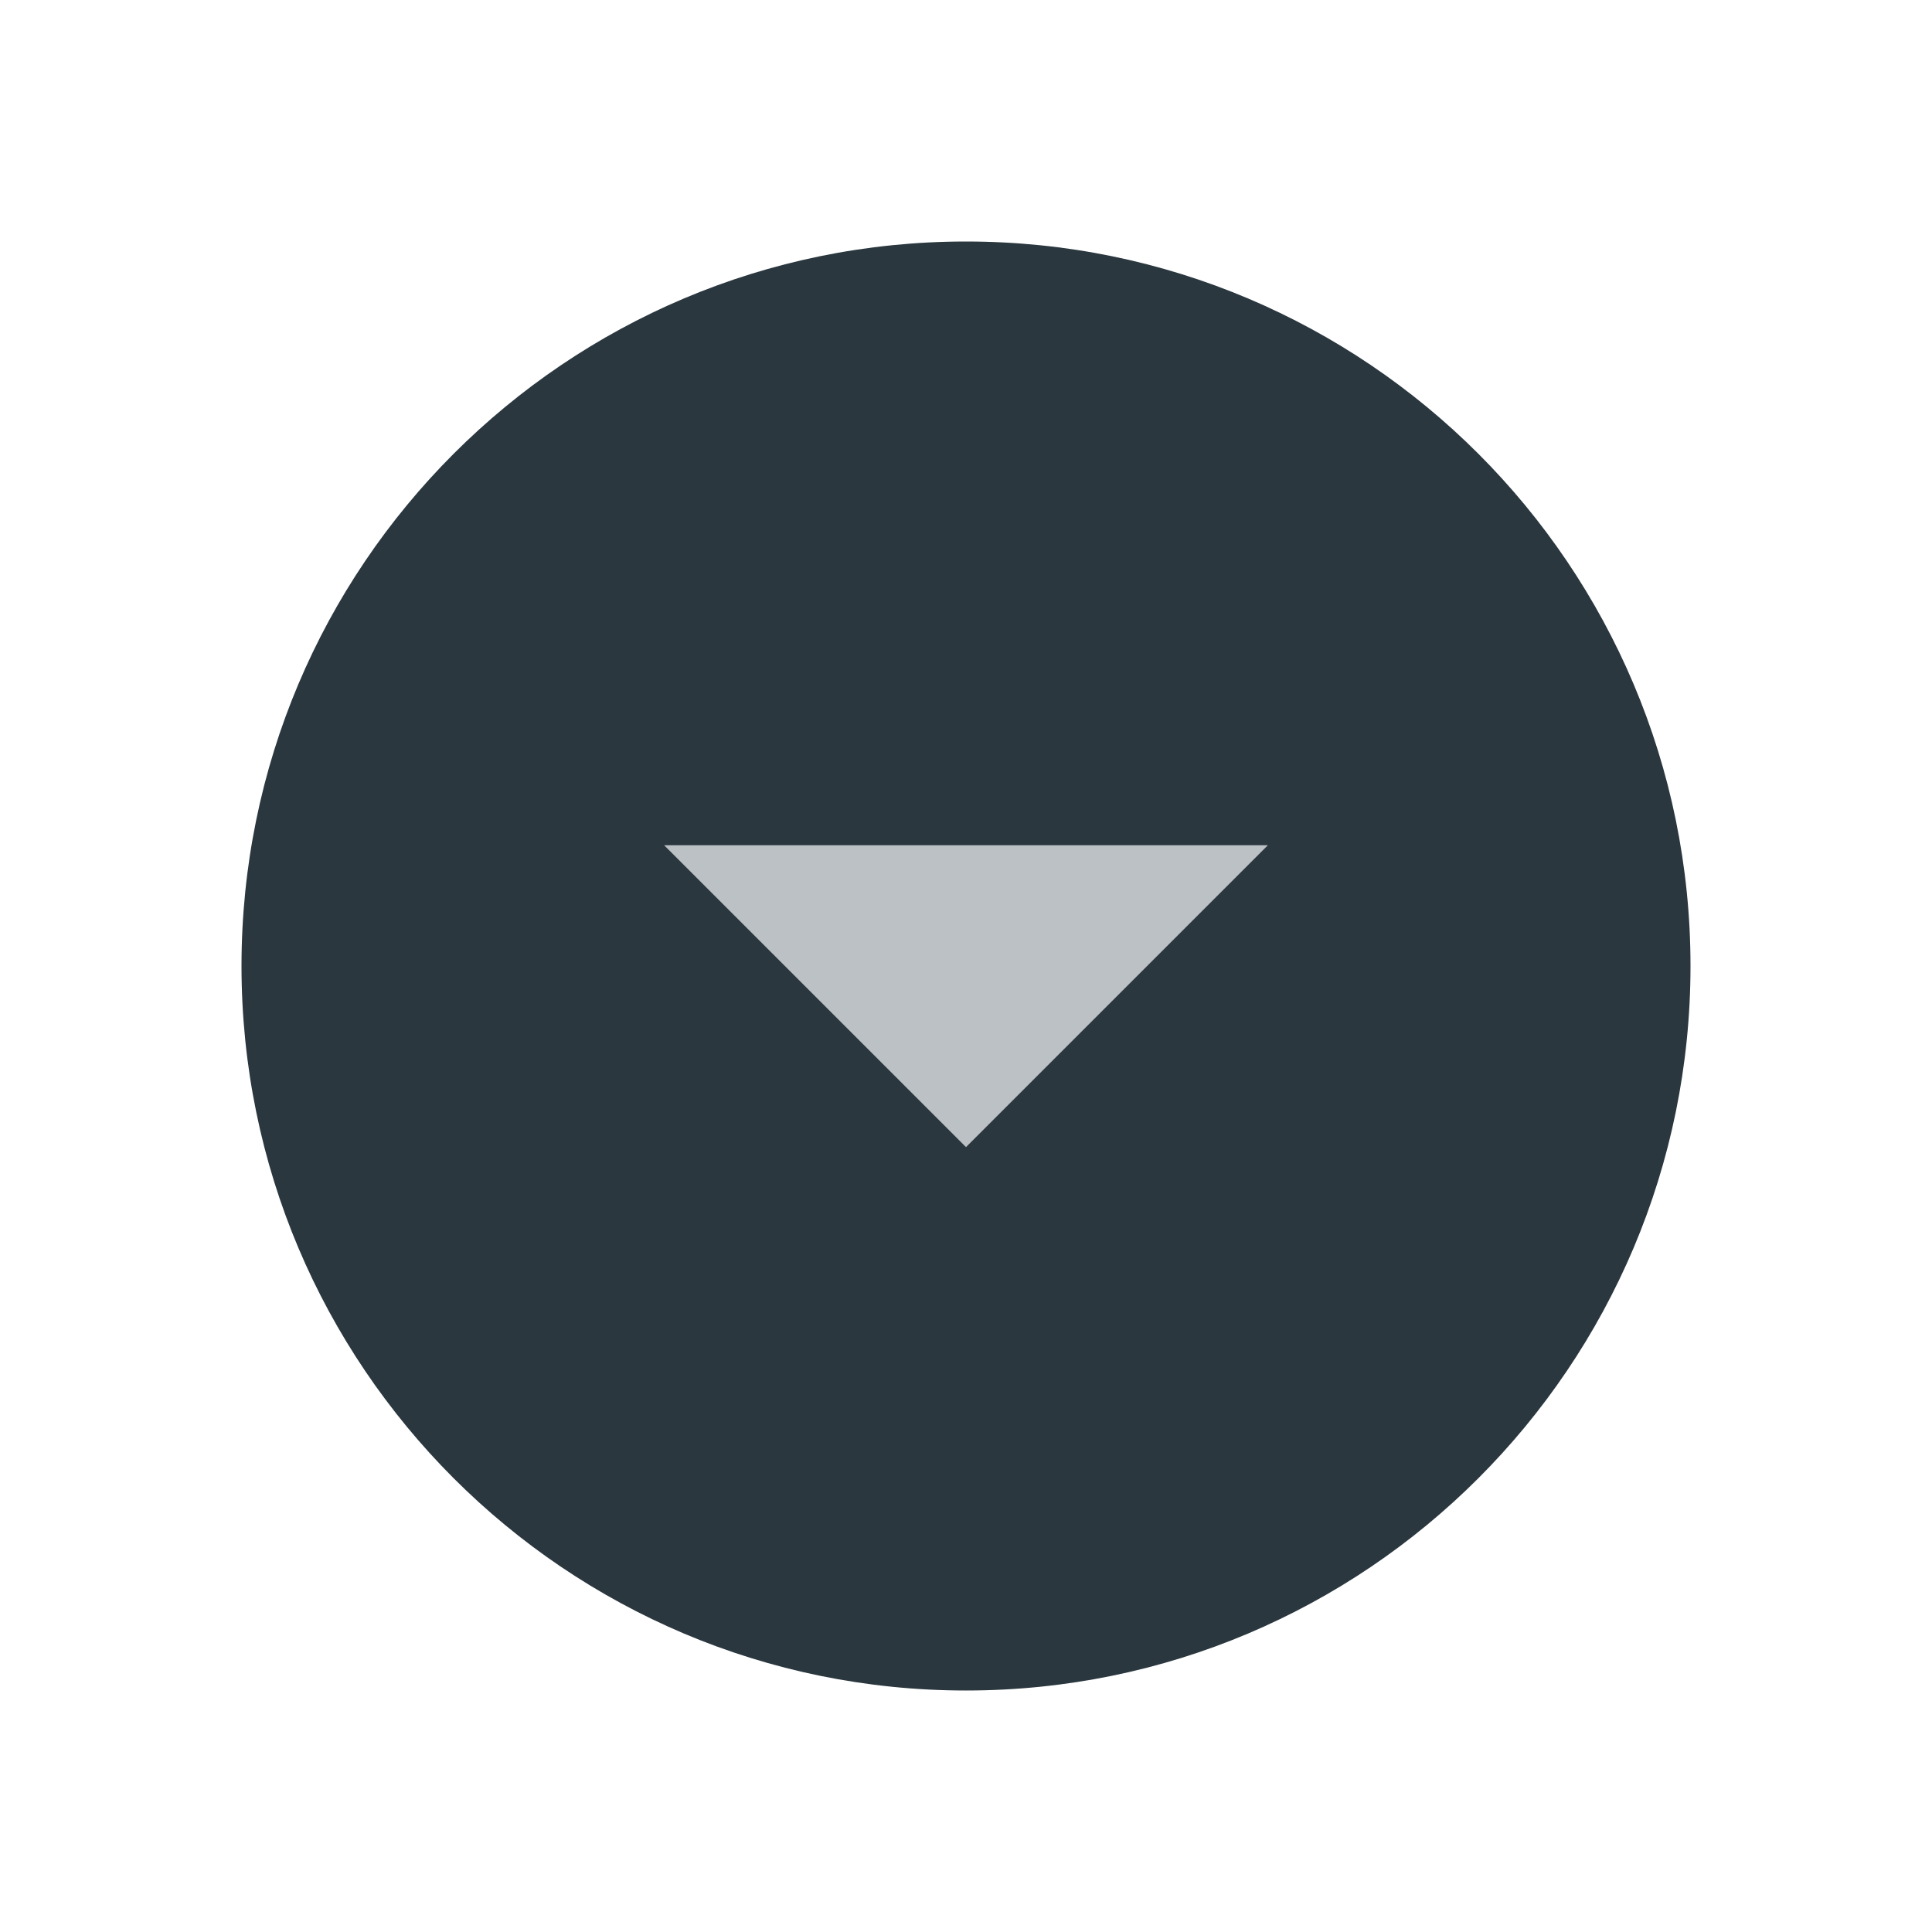
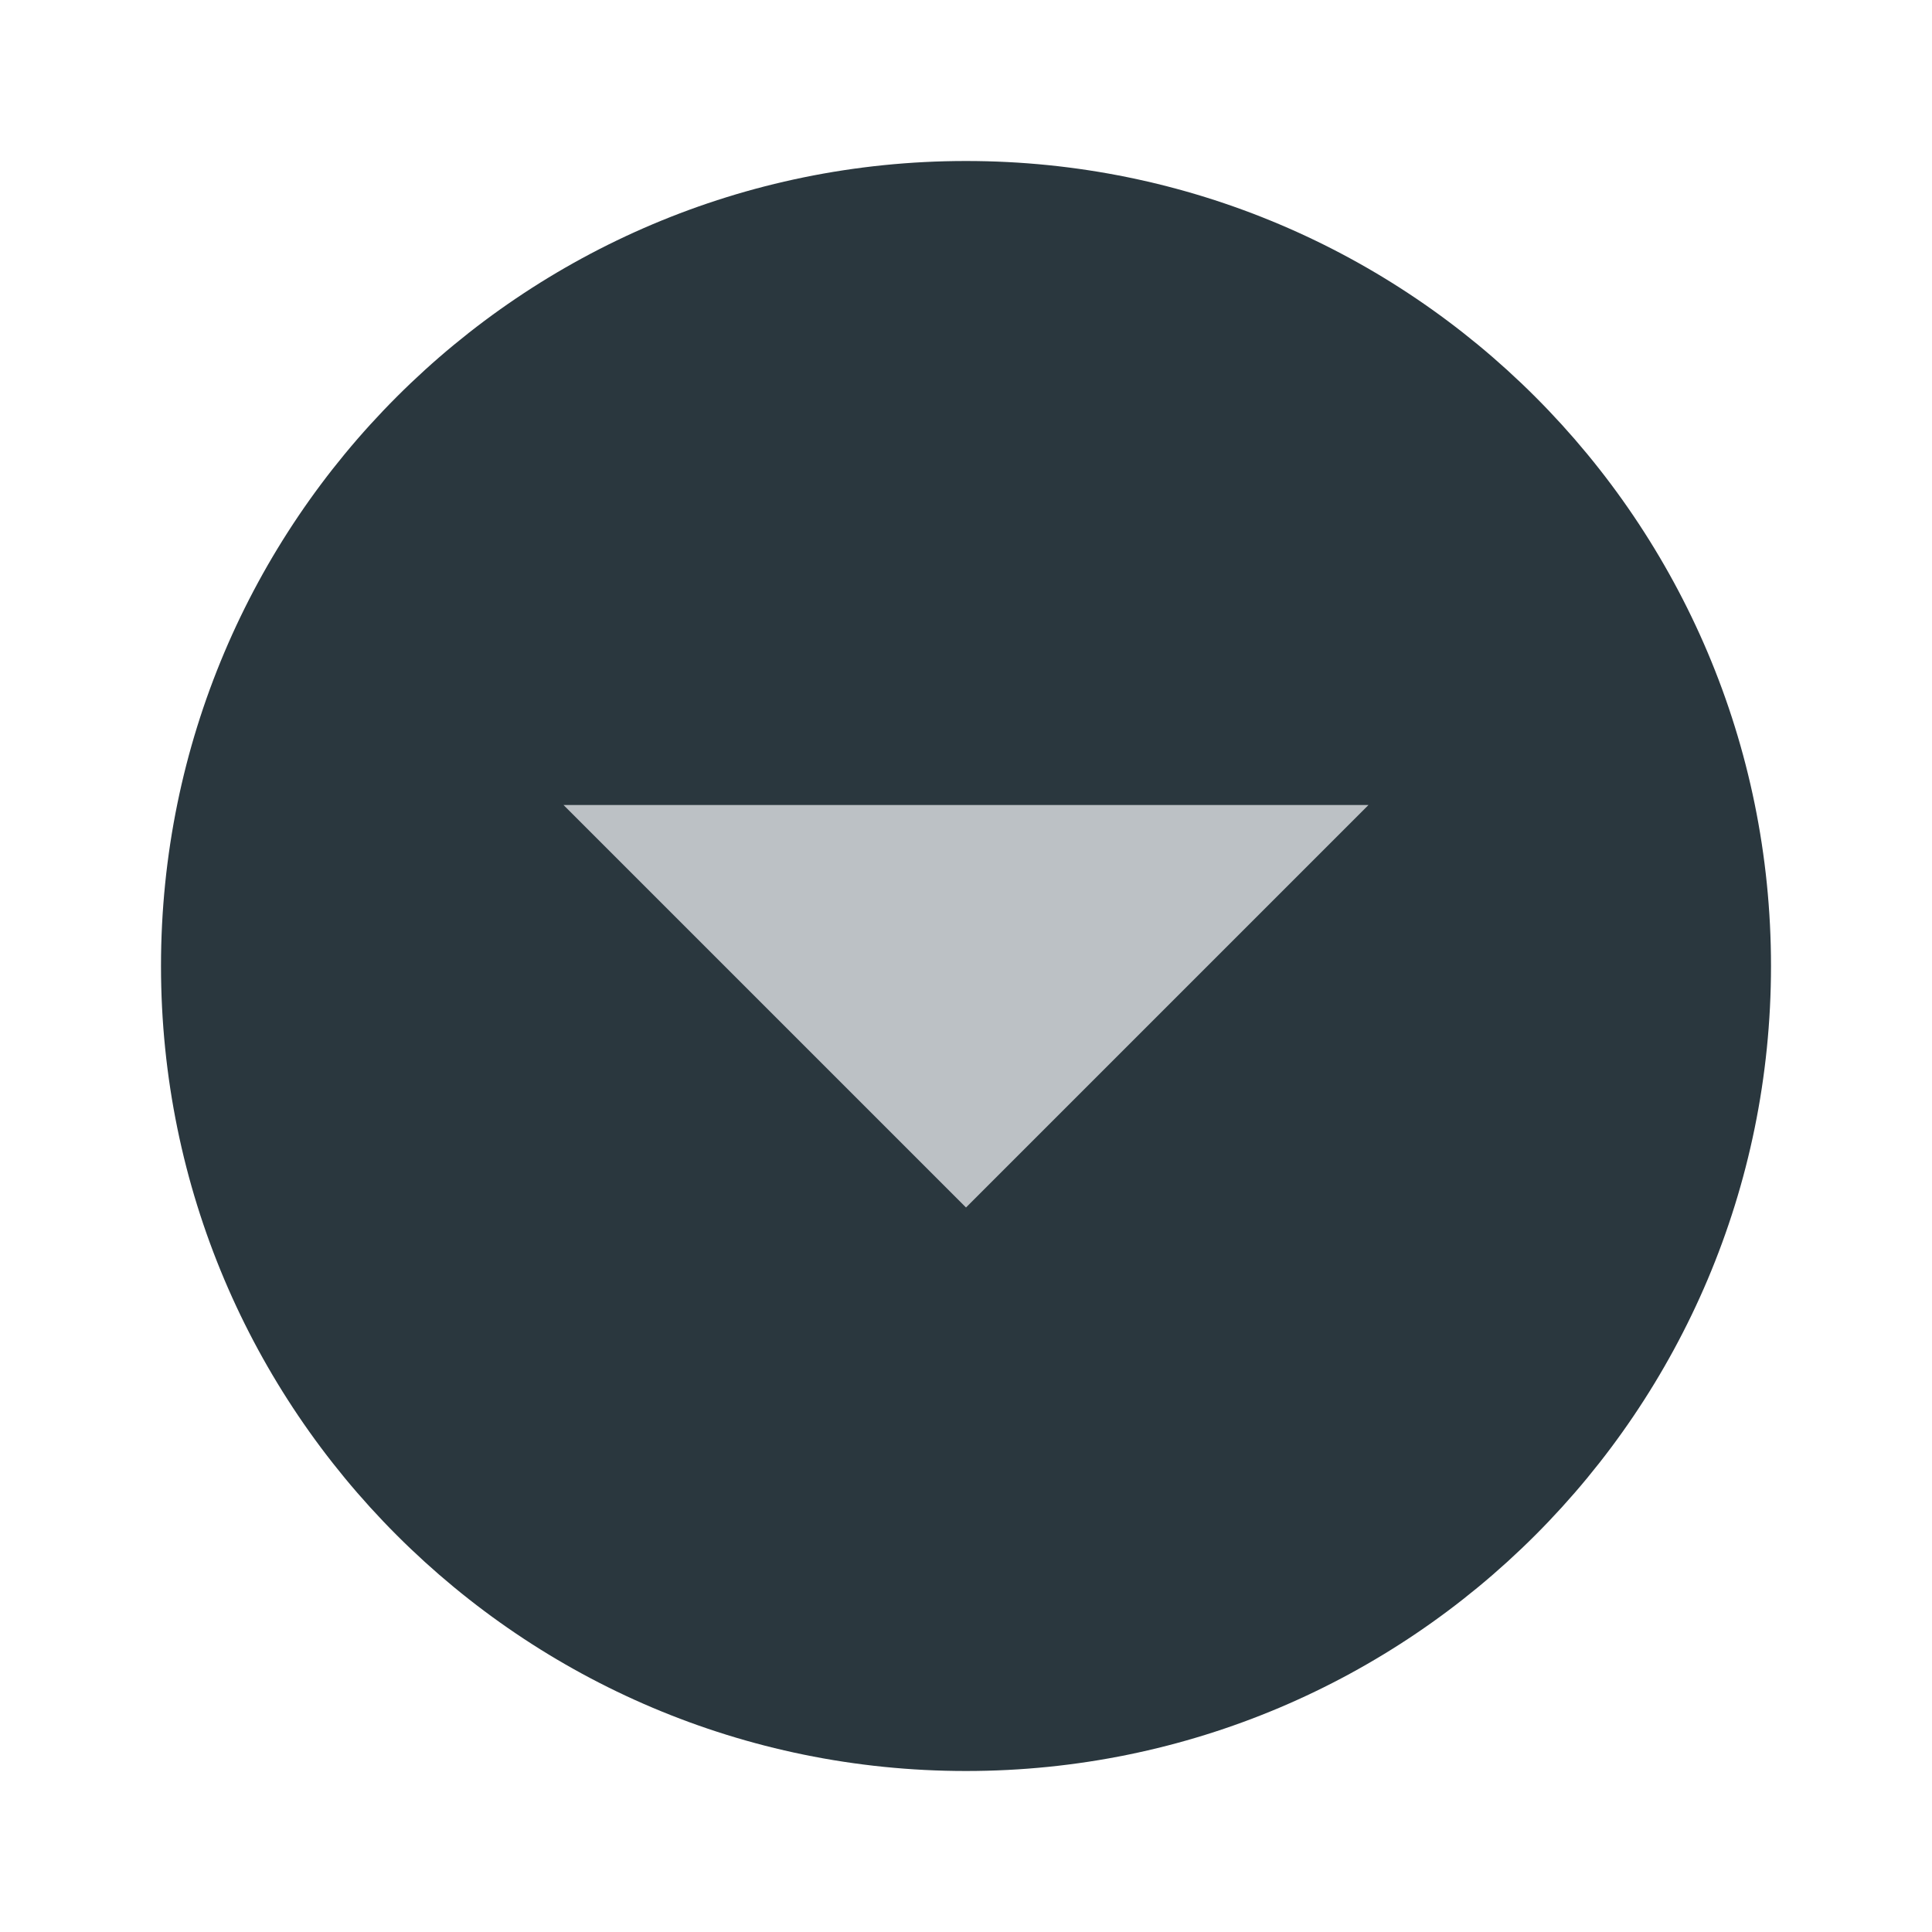
- <svg xmlns="http://www.w3.org/2000/svg" width="32" height="32" viewBox="0 0 32 32" id="svg4747" version="1.1">
+ <svg xmlns="http://www.w3.org/2000/svg" width="24" height="24" viewBox="0 0 24 24" id="svg4747" version="1.1">
  <defs id="defs4749" />
-   <g id="layer1" transform="translate(0,-1020.362)">
-     <circle style="opacity:1;fill:#2a373e;fill-opacity:1;fill-rule:evenodd;stroke:none;stroke-width:2;stroke-linecap:butt;stroke-linejoin:round;stroke-miterlimit:4;stroke-dasharray:none;stroke-dashoffset:478.437;stroke-opacity:1" id="path4134" cx="16" cy="-1036.362" r="12" transform="scale(1,-1)" />
-     <circle style="opacity:1;fill:#eceff1;fill-opacity:0.1;fill-rule:evenodd;stroke:none;stroke-width:9.605;stroke-linecap:butt;stroke-linejoin:round;stroke-miterlimit:4;stroke-dasharray:none;stroke-dashoffset:478.437;stroke-opacity:0.75" id="path5326" cx="-13" cy="1036.362" r="12" />
-     <path style="fill:#eceff1;fill-opacity:0.75;fill-rule:evenodd;stroke:none;stroke-width:1px;stroke-linecap:butt;stroke-linejoin:miter;stroke-opacity:1" d="m 11,1034.362 10,0 -5,5 z" id="path4347" />
+   <g id="layer1" transform="translate(0,-1028.362)">
+     <circle style="opacity:1;fill:#2a373e;fill-opacity:1;fill-rule:evenodd;stroke:none;stroke-width:2;stroke-linecap:butt;stroke-linejoin:round;stroke-miterlimit:4;stroke-dasharray:none;stroke-dashoffset:478.437;stroke-opacity:1" id="path4134" cx="12" cy="-1040.362" transform="scale(1,-1)" r="10" />
+     <circle style="opacity:1;fill:#eceff1;fill-opacity:0.1;fill-rule:evenodd;stroke:none;stroke-width:9.605;stroke-linecap:butt;stroke-linejoin:round;stroke-miterlimit:4;stroke-dasharray:none;stroke-dashoffset:478.437;stroke-opacity:0.75" id="path5326" cx="-15" cy="1040.362" r="10" />
+     <path style="fill:#eceff1;fill-opacity:0.75;fill-rule:evenodd;stroke:none;stroke-width:1px;stroke-linecap:butt;stroke-linejoin:miter;stroke-opacity:1" d="m 7,1038.362 10,0 -5,5 z" id="path4347" />
  </g>
</svg>
